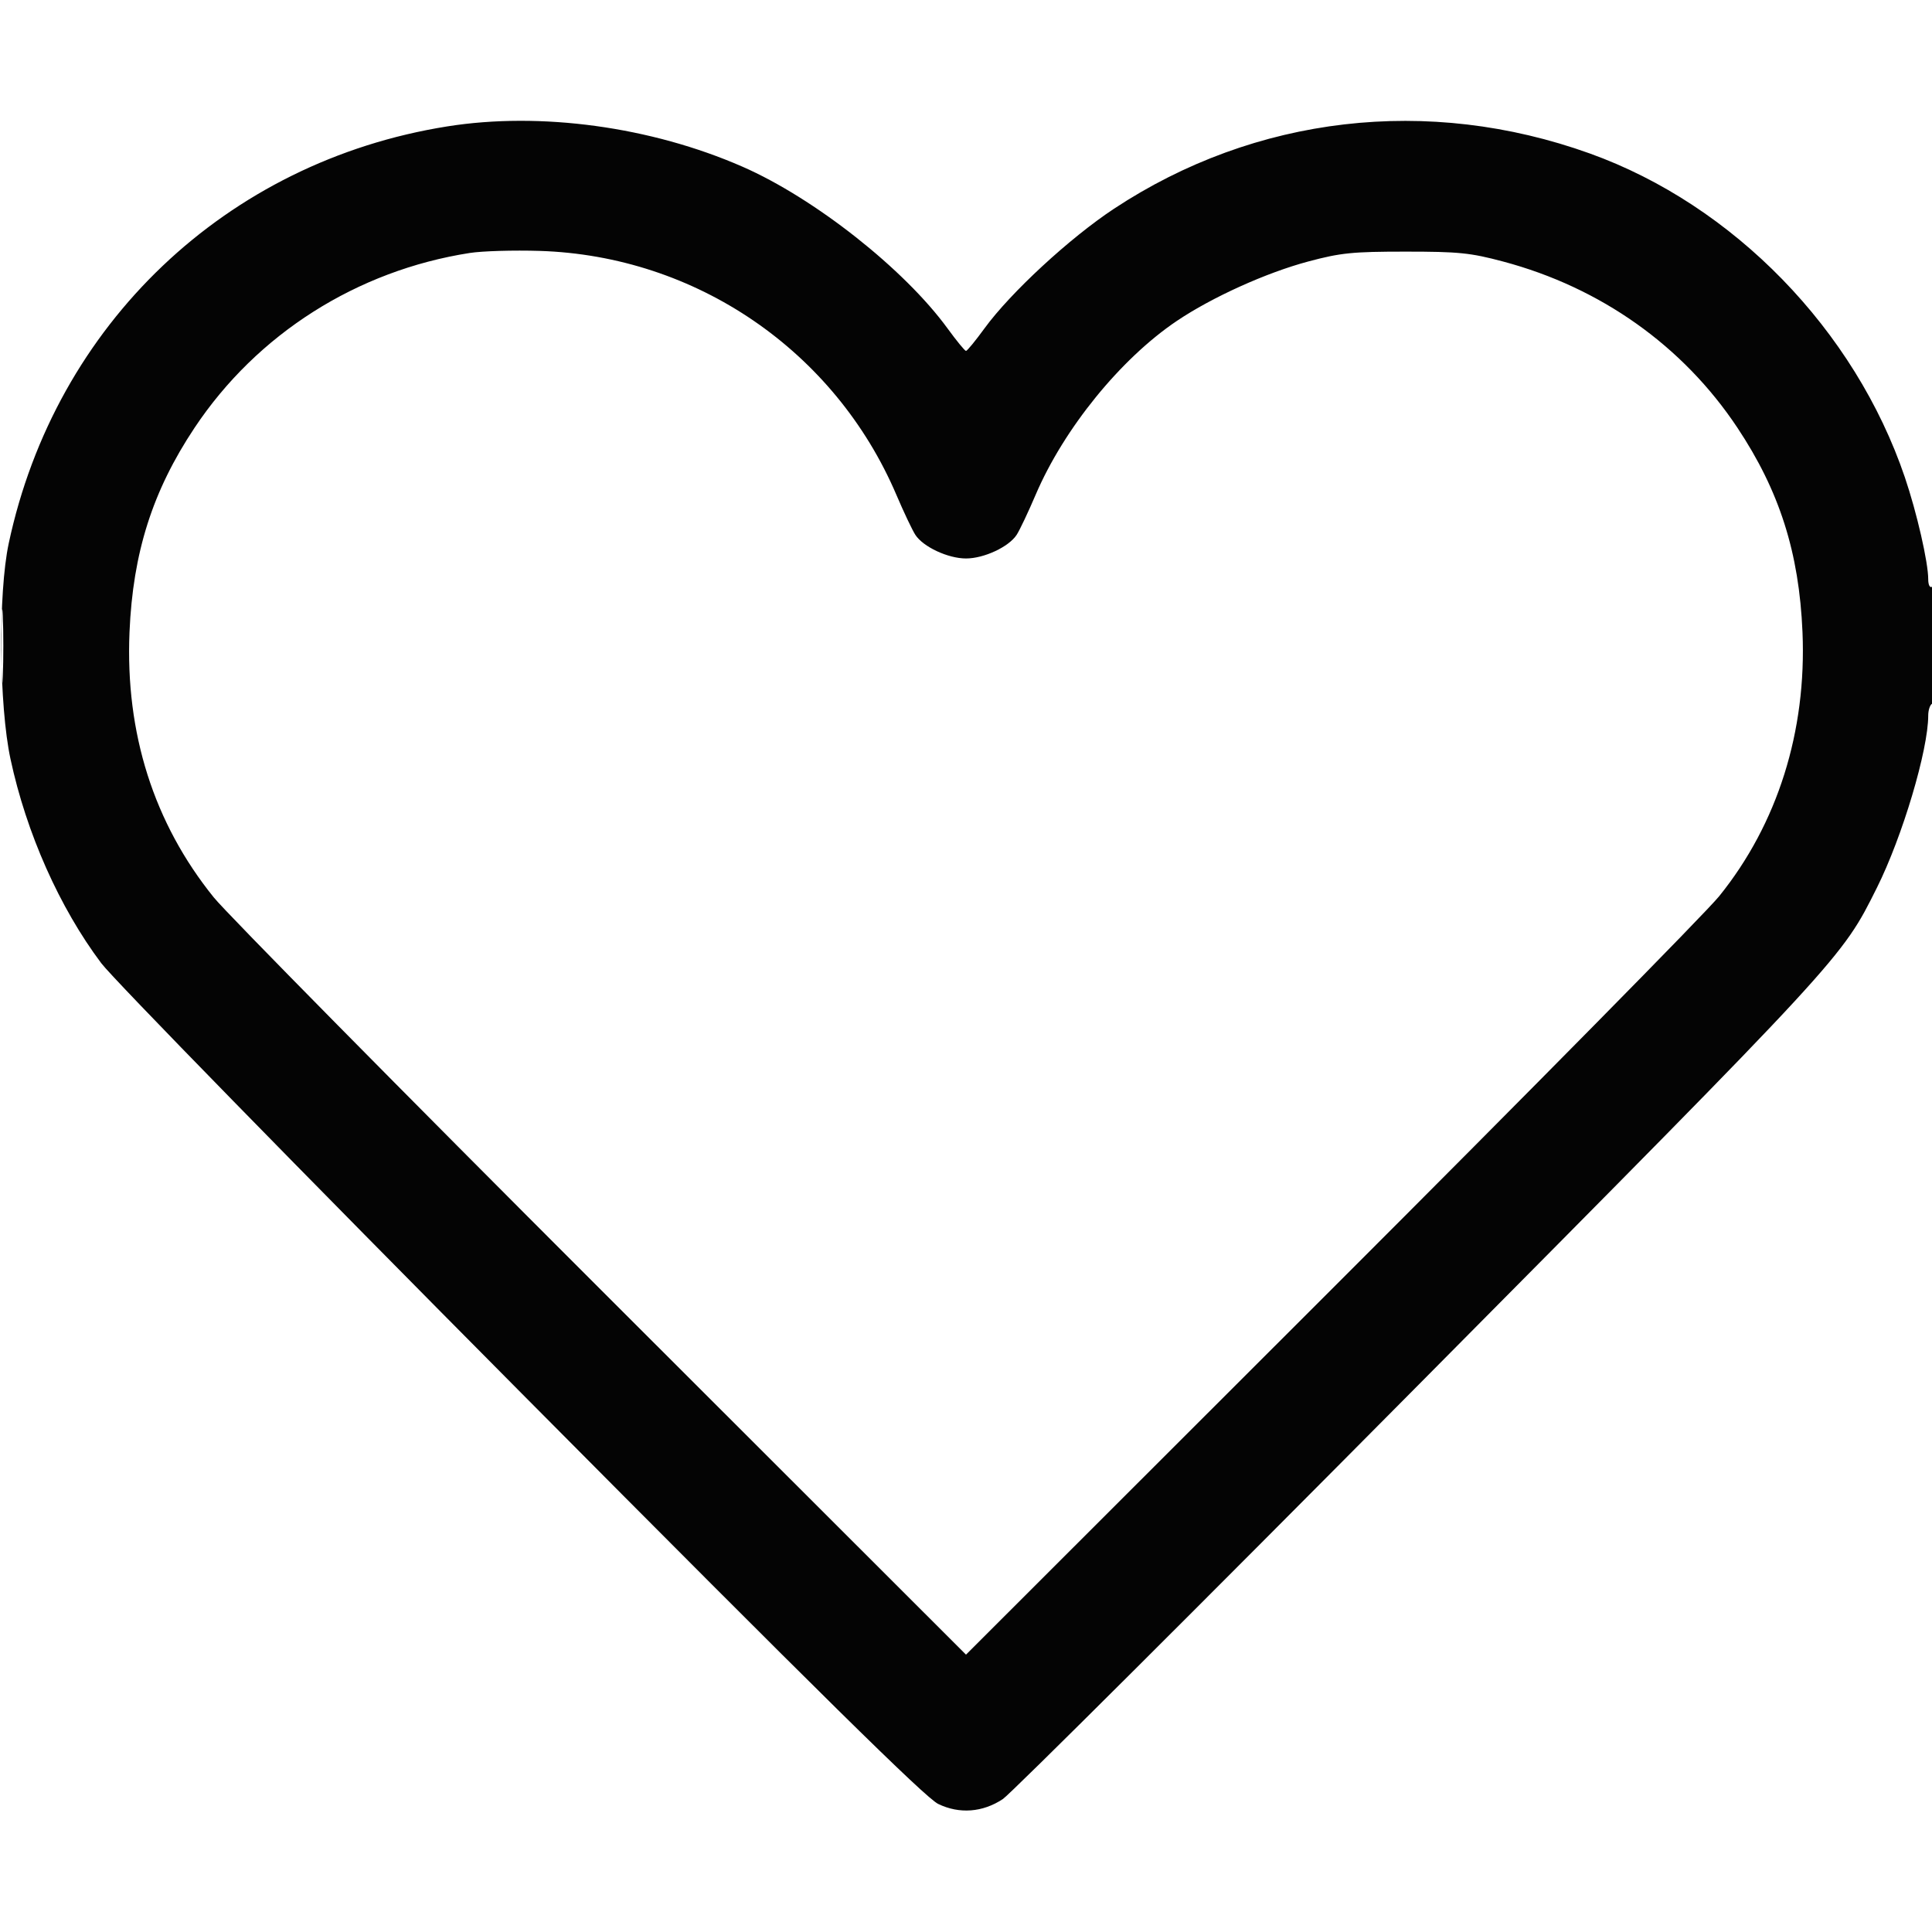
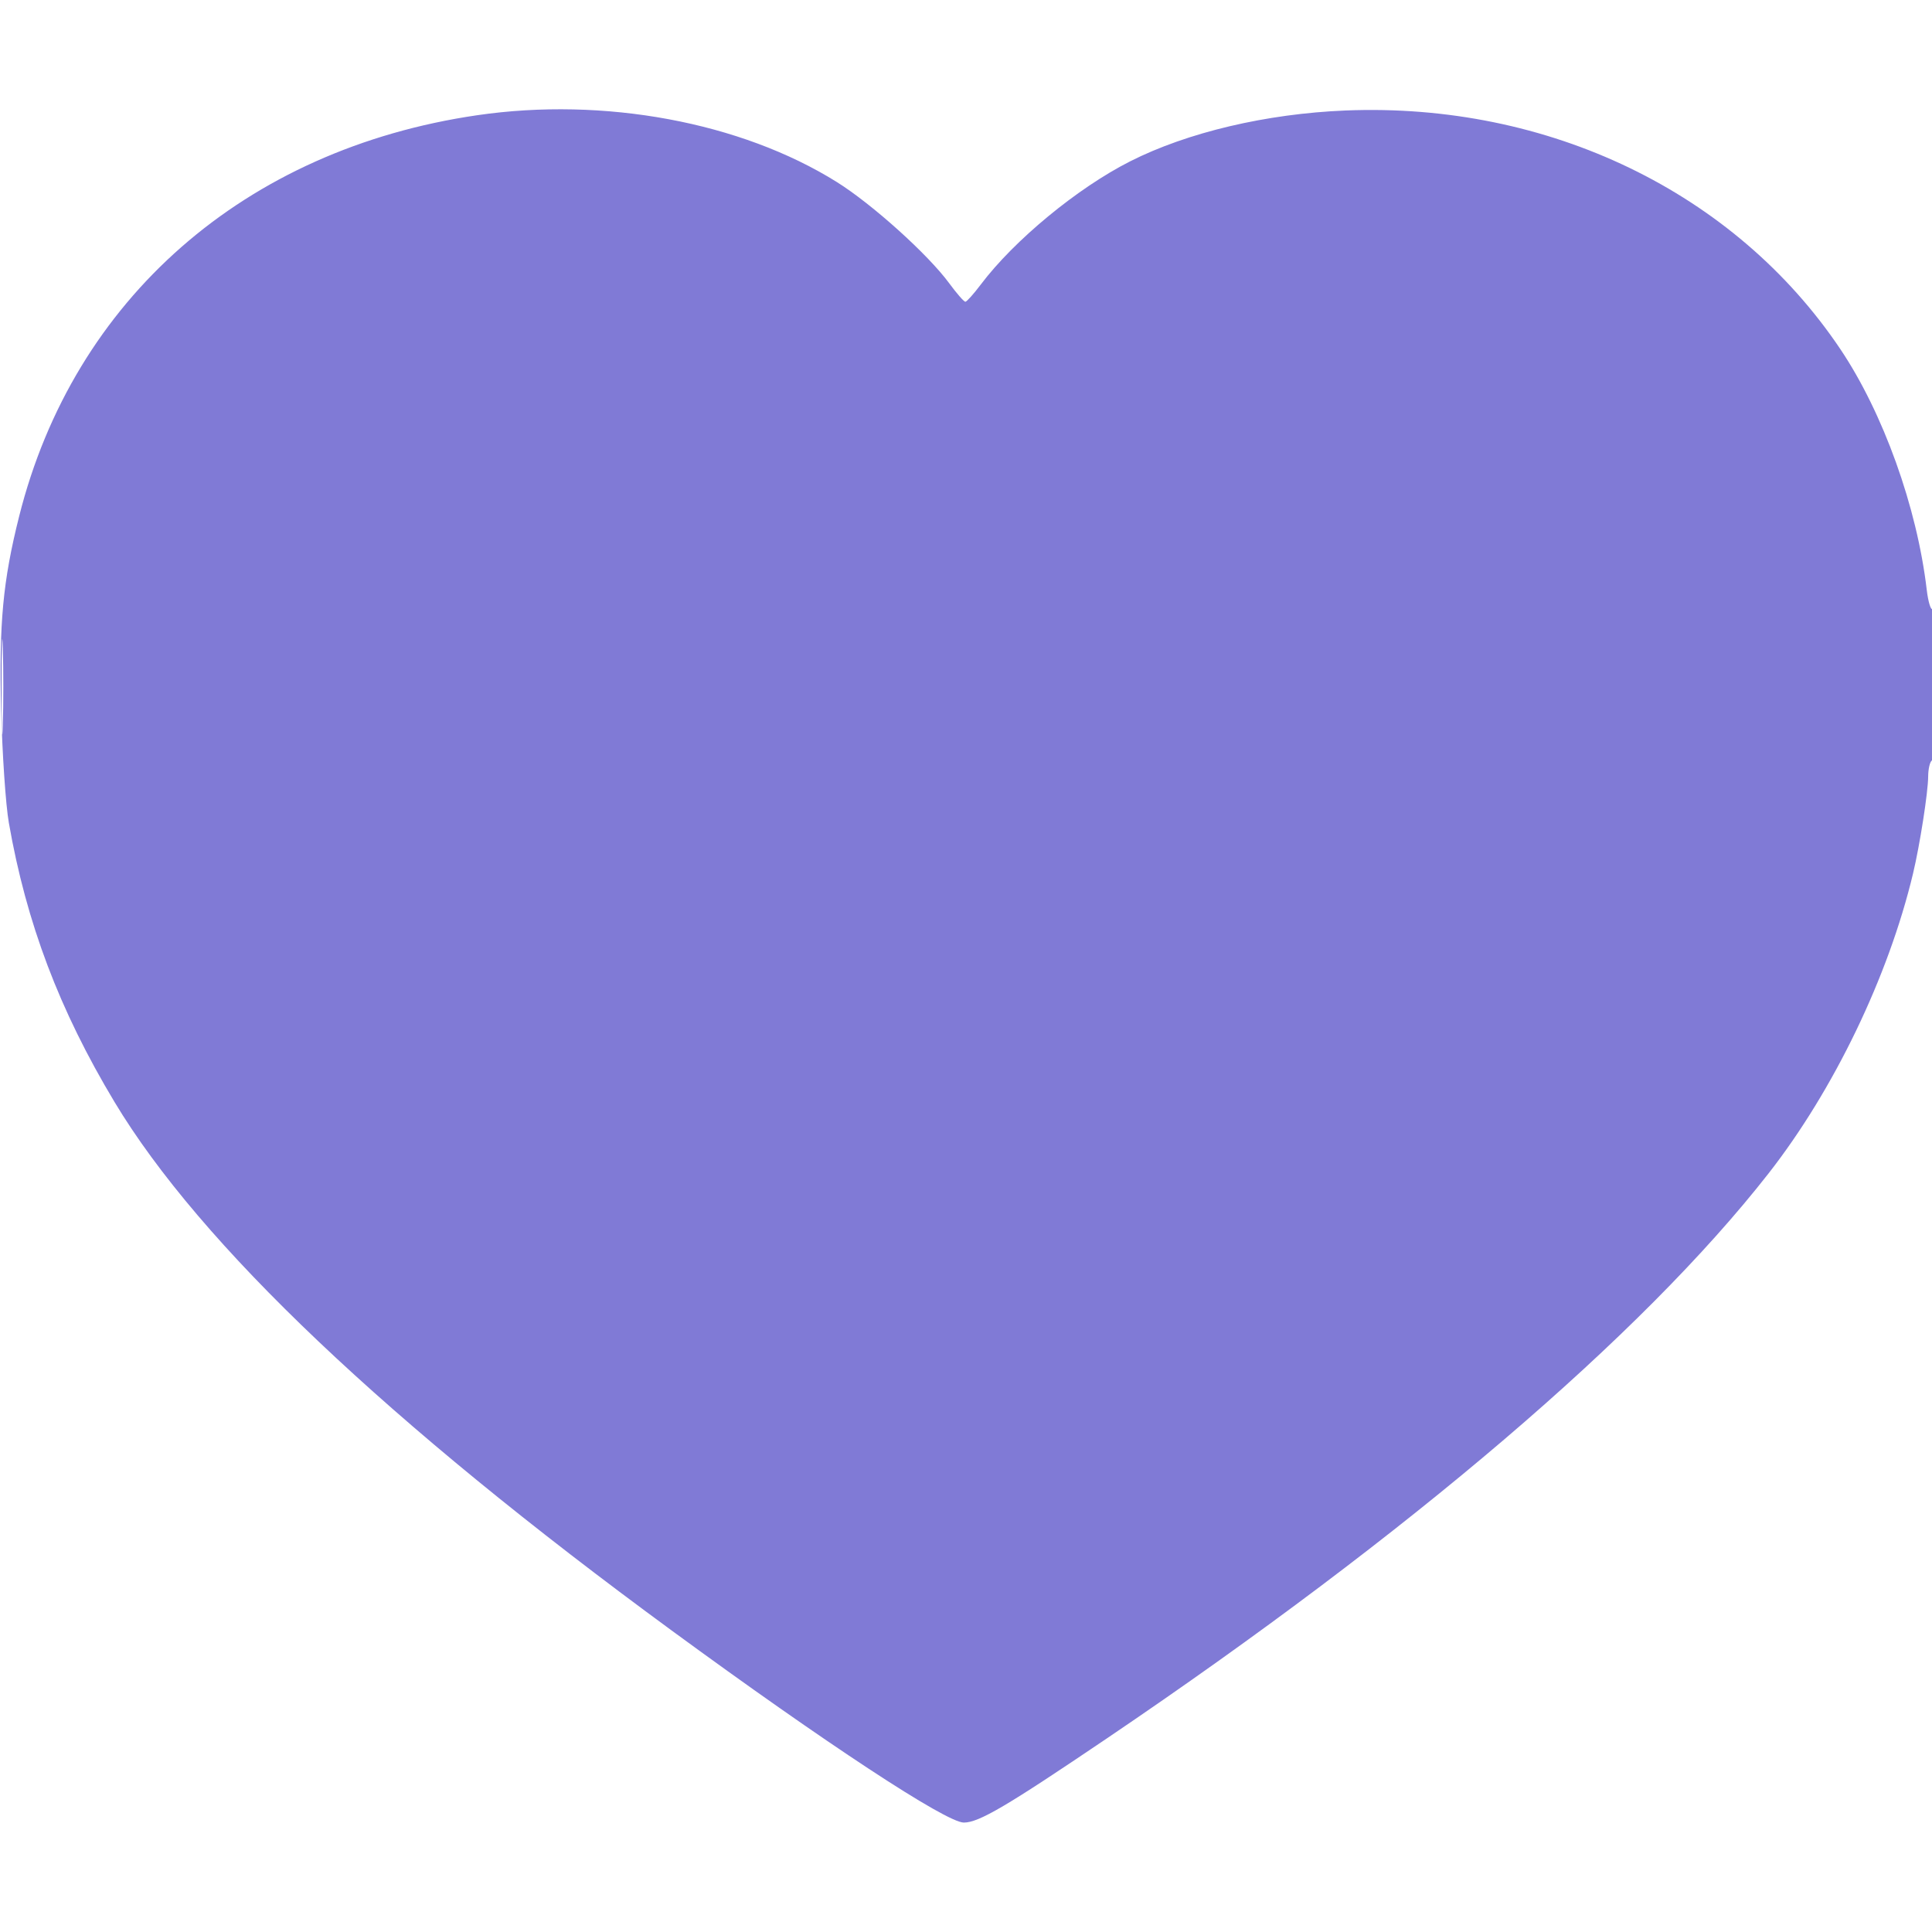
<svg xmlns="http://www.w3.org/2000/svg" width="512" height="512" viewBox="0 0 512 512" version="1.1">
  <path d="" stroke="none" fill="#080404" fill-rule="evenodd" />
-   <path d="M 118.500 33.502 C 60.002 42.812, 14.695 85.900, 2.312 144 C -0.505 157.215, -0.262 186.945, 2.779 201.139 C 6.984 220.764, 15.776 240.537, 26.849 255.272 C 29.994 259.457, 79.420 310.037, 138.311 369.336 C 217.429 449.002, 245.259 476.431, 248.629 478.063 C 254.242 480.780, 260.420 480.313, 265.768 476.768 C 267.821 475.408, 317.431 425.966, 376.013 366.897 C 488.825 253.150, 488.032 254.009, 497.396 235.265 C 504.158 221.729, 511 198.770, 511 189.617 C 511 188.242, 511.450 186.840, 512 186.500 C 512.597 186.131, 513 179.637, 513 170.382 C 513 160.303, 512.650 155.098, 512 155.500 C 511.431 155.852, 511 154.996, 511 153.517 C 511 149.014, 507.984 135.851, 504.811 126.500 C 491.543 87.409, 459.371 54.340, 421.308 40.668 C 378.496 25.291, 332.644 30.619, 295.218 55.320 C 283.483 63.065, 267.785 77.569, 260.888 87.040 C 258.501 90.318, 256.302 93, 256 93 C 255.698 93, 253.499 90.318, 251.112 87.040 C 239.661 71.316, 215.837 52.523, 196.782 44.183 C 172.502 33.557, 143.244 29.565, 118.500 33.502 M 124.500 67.038 C 94.559 71.704, 68.090 88.524, 51.535 113.405 C 40.419 130.111, 35.215 146.465, 34.322 167.500 C 33.185 194.307, 40.753 218.132, 56.666 237.836 C 60.071 242.051, 106.313 288.924, 159.428 341.998 L 256 438.496 352.572 341.998 C 405.687 288.924, 452.049 241.901, 455.600 237.503 C 471.068 218.342, 478.795 193.842, 477.678 167.500 C 476.783 146.426, 471.584 130.114, 460.404 113.312 C 445.994 91.656, 424.199 76.201, 398.351 69.310 C 389.667 66.995, 386.604 66.684, 372.500 66.684 C 358.424 66.684, 355.324 66.997, 346.723 69.291 C 335.579 72.263, 321.219 78.756, 311.877 85.047 C 296.977 95.081, 281.935 113.605, 274.450 131.138 C 272.487 135.737, 270.226 140.507, 269.425 141.737 C 267.349 144.930, 260.768 148, 256 148 C 251.232 148, 244.651 144.930, 242.575 141.737 C 241.774 140.507, 239.513 135.737, 237.550 131.138 C 221.250 92.957, 184.435 67.787, 143 66.493 C 136.125 66.279, 127.800 66.524, 124.500 67.038 M 0.405 171.500 C 0.406 180.300, 0.559 183.766, 0.745 179.203 C 0.930 174.639, 0.929 167.439, 0.742 163.203 C 0.555 158.966, 0.404 162.700, 0.405 171.500" stroke="none" fill="#040404" fill-rule="evenodd" />
+   <path d="M 126.438 30.538 C 64.885 39.526, 19.564 79.205, 5.085 136.784 C 0.766 153.959, -0.283 165.184, 0.299 188 C 0.603 199.904, 1.514 213.310, 2.341 218.036 C 6.989 244.601, 15.717 267.668, 30.327 292 C 53.008 329.774, 102.693 376.910, 178 432.101 C 218.696 461.926, 250.751 483, 255.421 483 C 259.414 483, 266.717 478.702, 293.426 460.630 C 373.696 406.322, 435.148 353.848, 468.659 311 C 485.966 288.870, 500.462 258.792, 506.973 231.500 C 508.786 223.903, 510.963 209.952, 510.983 205.809 C 510.992 203.779, 511.450 201.840, 512 201.500 C 512.613 201.121, 513 193.137, 513 180.882 C 513 169.881, 512.611 161.123, 512.135 161.417 C 511.659 161.711, 510.970 159.399, 510.603 156.280 C 508.030 134.386, 499.056 109.398, 487.697 92.500 C 459.752 50.925, 410.322 27.093, 356.574 29.282 C 335.606 30.135, 314.683 35.075, 299.500 42.756 C 285.548 49.815, 268.771 63.653, 259.911 75.412 C 258.035 77.901, 256.201 79.952, 255.835 79.969 C 255.470 79.986, 253.533 77.770, 251.533 75.045 C 245.935 67.419, 231.118 54.081, 221.733 48.219 C 196.336 32.356, 160.070 25.627, 126.438 30.538 M 0.422 182 C 0.422 193.275, 0.568 197.887, 0.746 192.250 C 0.924 186.613, 0.924 177.387, 0.746 171.750 C 0.568 166.113, 0.422 170.725, 0.422 182" stroke="none" fill="#807AD6" fill-rule="evenodd" />
</svg>
